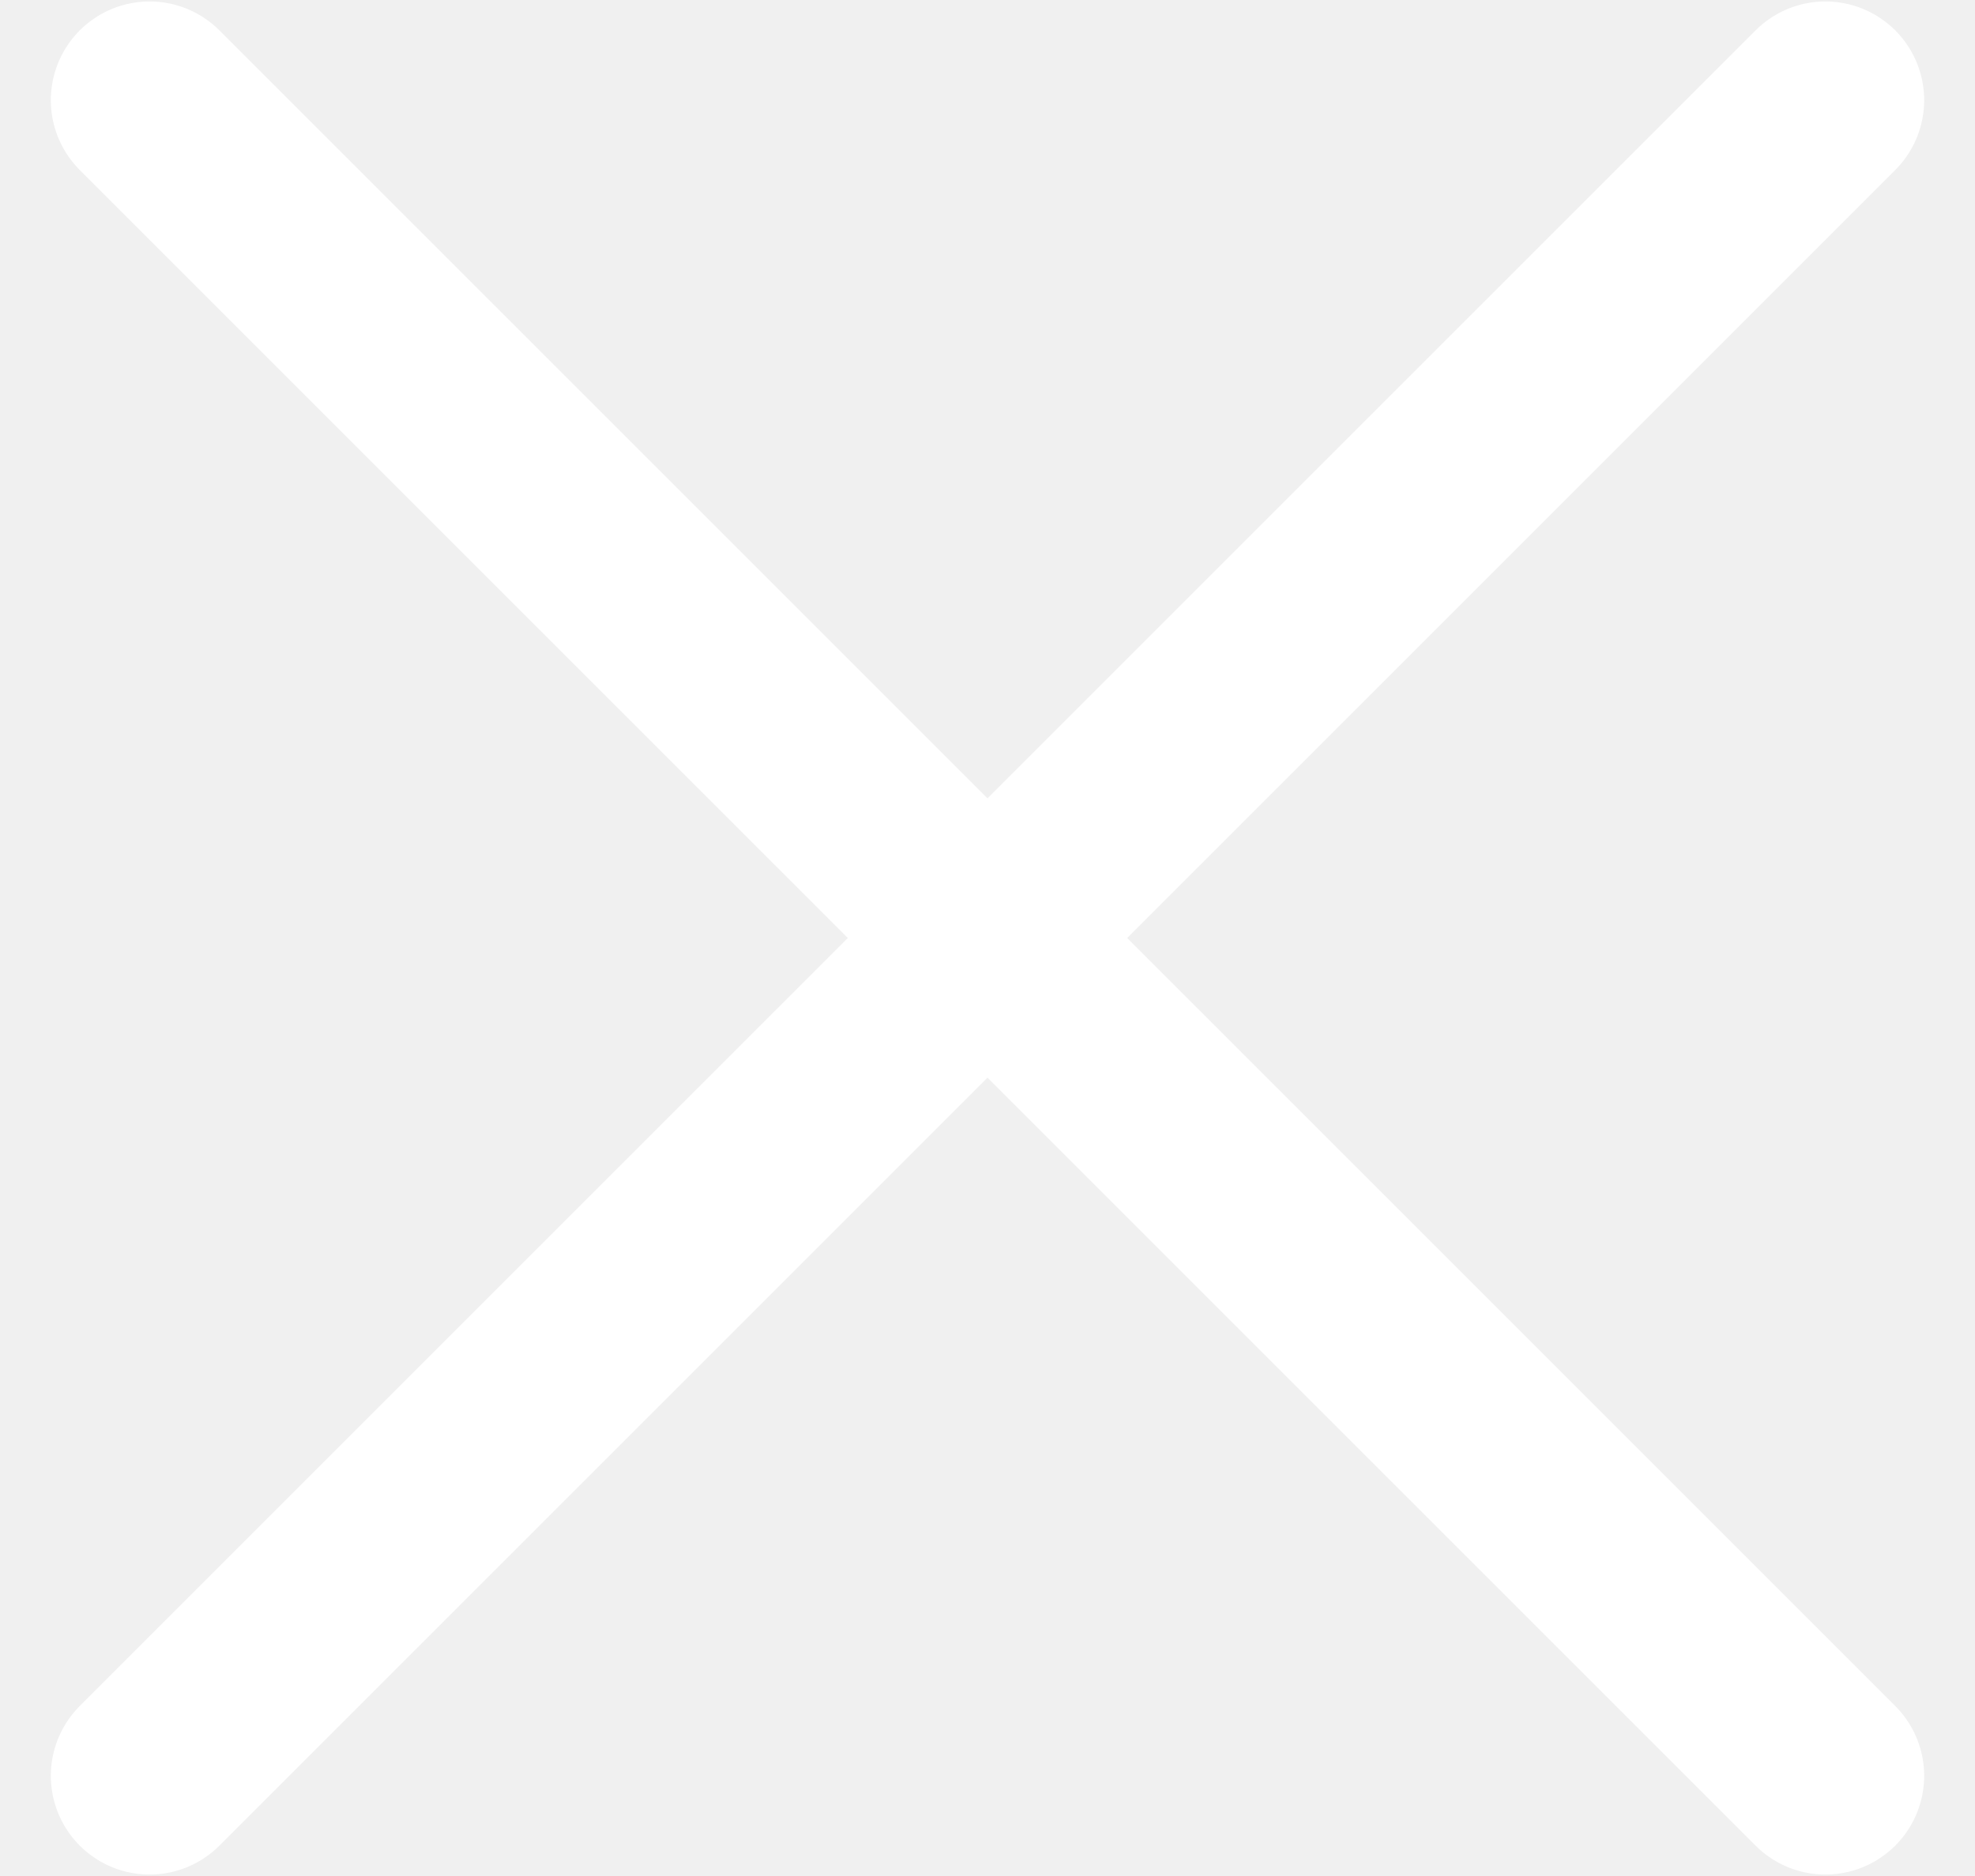
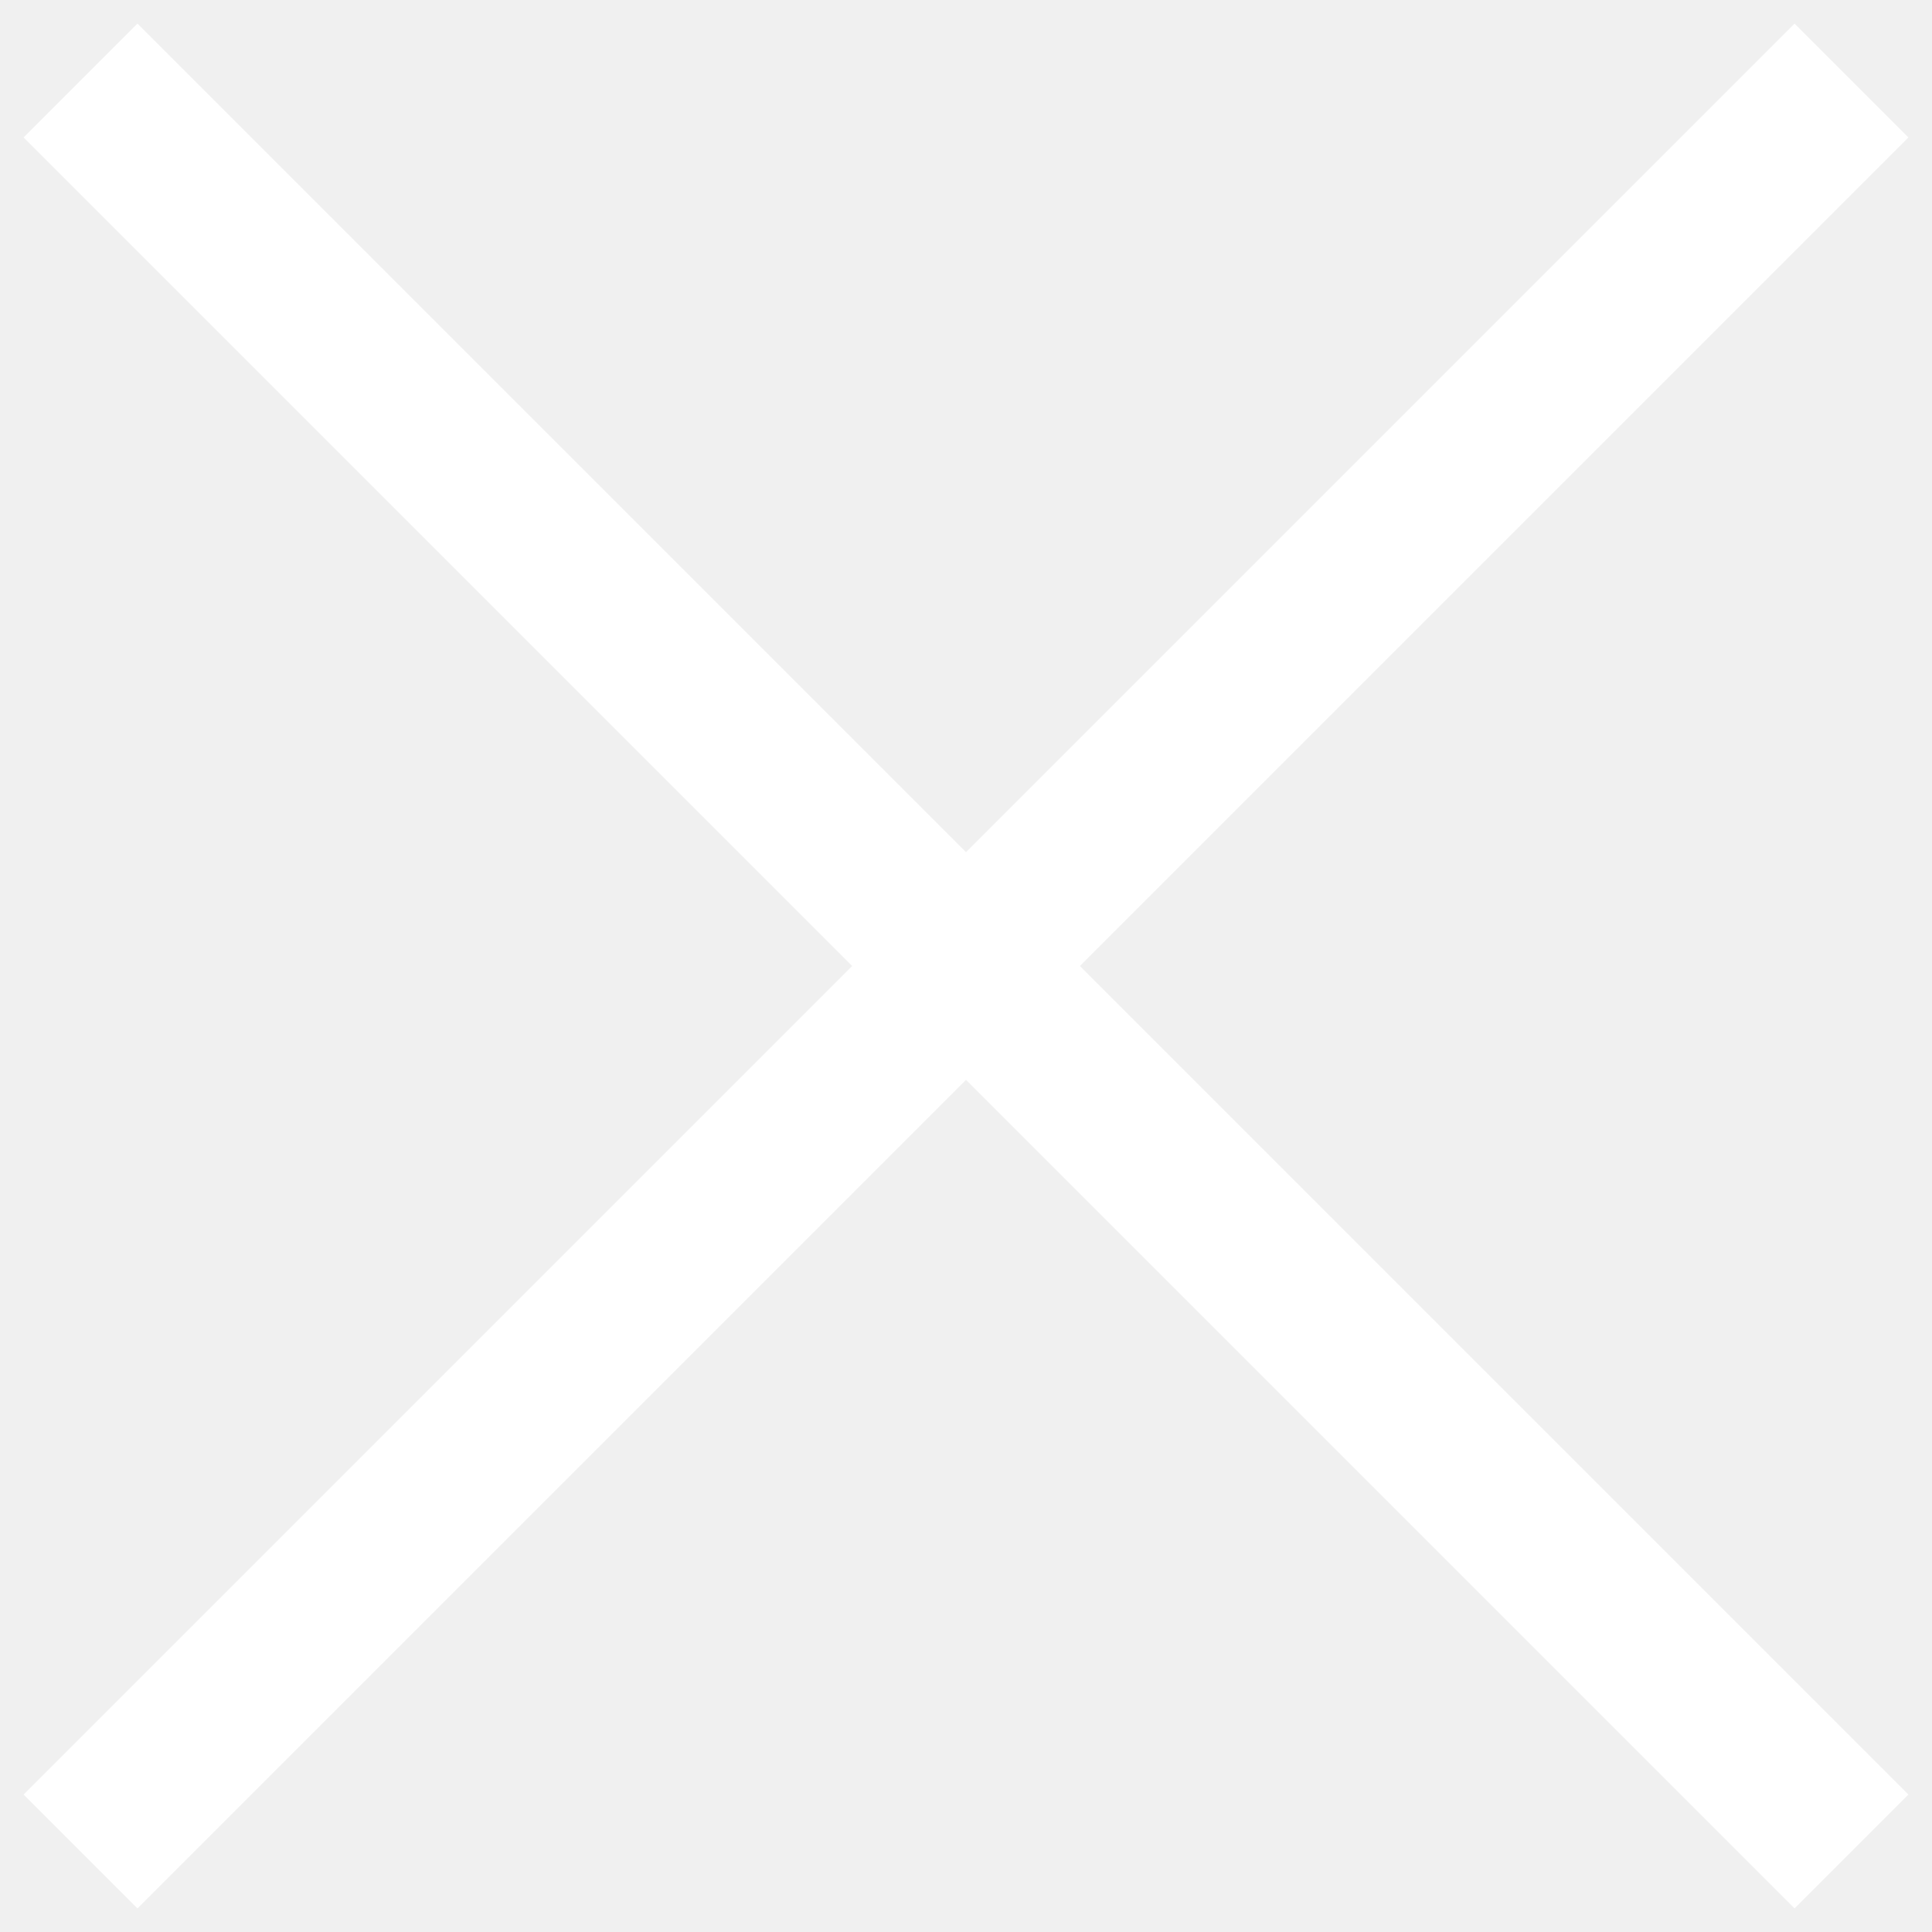
- <svg xmlns="http://www.w3.org/2000/svg" width="20px" height="19px" viewBox="0 0 20 19" version="1.1">
-   <g id="Symbols" stroke="none" stroke-width="1" fill="none" fill-rule="evenodd">
-     <g id="Mobile-/-Navigation-/-Close-reversed" transform="translate(-12, -12)">
-       <g id="mobile-menu">
-         <rect id="Rectangle" x="0" y="0" width="44" height="42" />
-         <g id="Group" transform="translate(22, 21.5) rotate(-45) translate(-22, -21.5) translate(10, 21)" stroke="#FFFFFF" stroke-linecap="round" stroke-width="2">
-           <line x1="24" y1="0.5" x2="1.70530257e-13" y2="0.5" id="Line" />
-         </g>
-         <g id="Group" transform="translate(22, 21.5) rotate(45) translate(-22, -21.5) translate(10, 21)" stroke="#FFFFFF" stroke-linecap="round" stroke-width="2">
-           <line x1="24" y1="0.5" x2="1.70530257e-13" y2="0.5" id="Line" />
-         </g>
-       </g>
+ <svg xmlns="http://www.w3.org/2000/svg" width="24px" height="24px" viewBox="0 0 24 24" version="1.1">
+   <g id="mobile-menu-close-light" stroke="none" stroke-width="1" fill="none" fill-rule="evenodd">
+     <g id="Group" transform="translate(1, 1)" stroke="#FFFFFF" stroke-width="2">
+       <line x1="22" y1="22" x2="0" y2="0" id="Line" />
+       <line x1="22" y1="0" x2="0" y2="22" id="Line" />
    </g>
  </g>
</svg>
